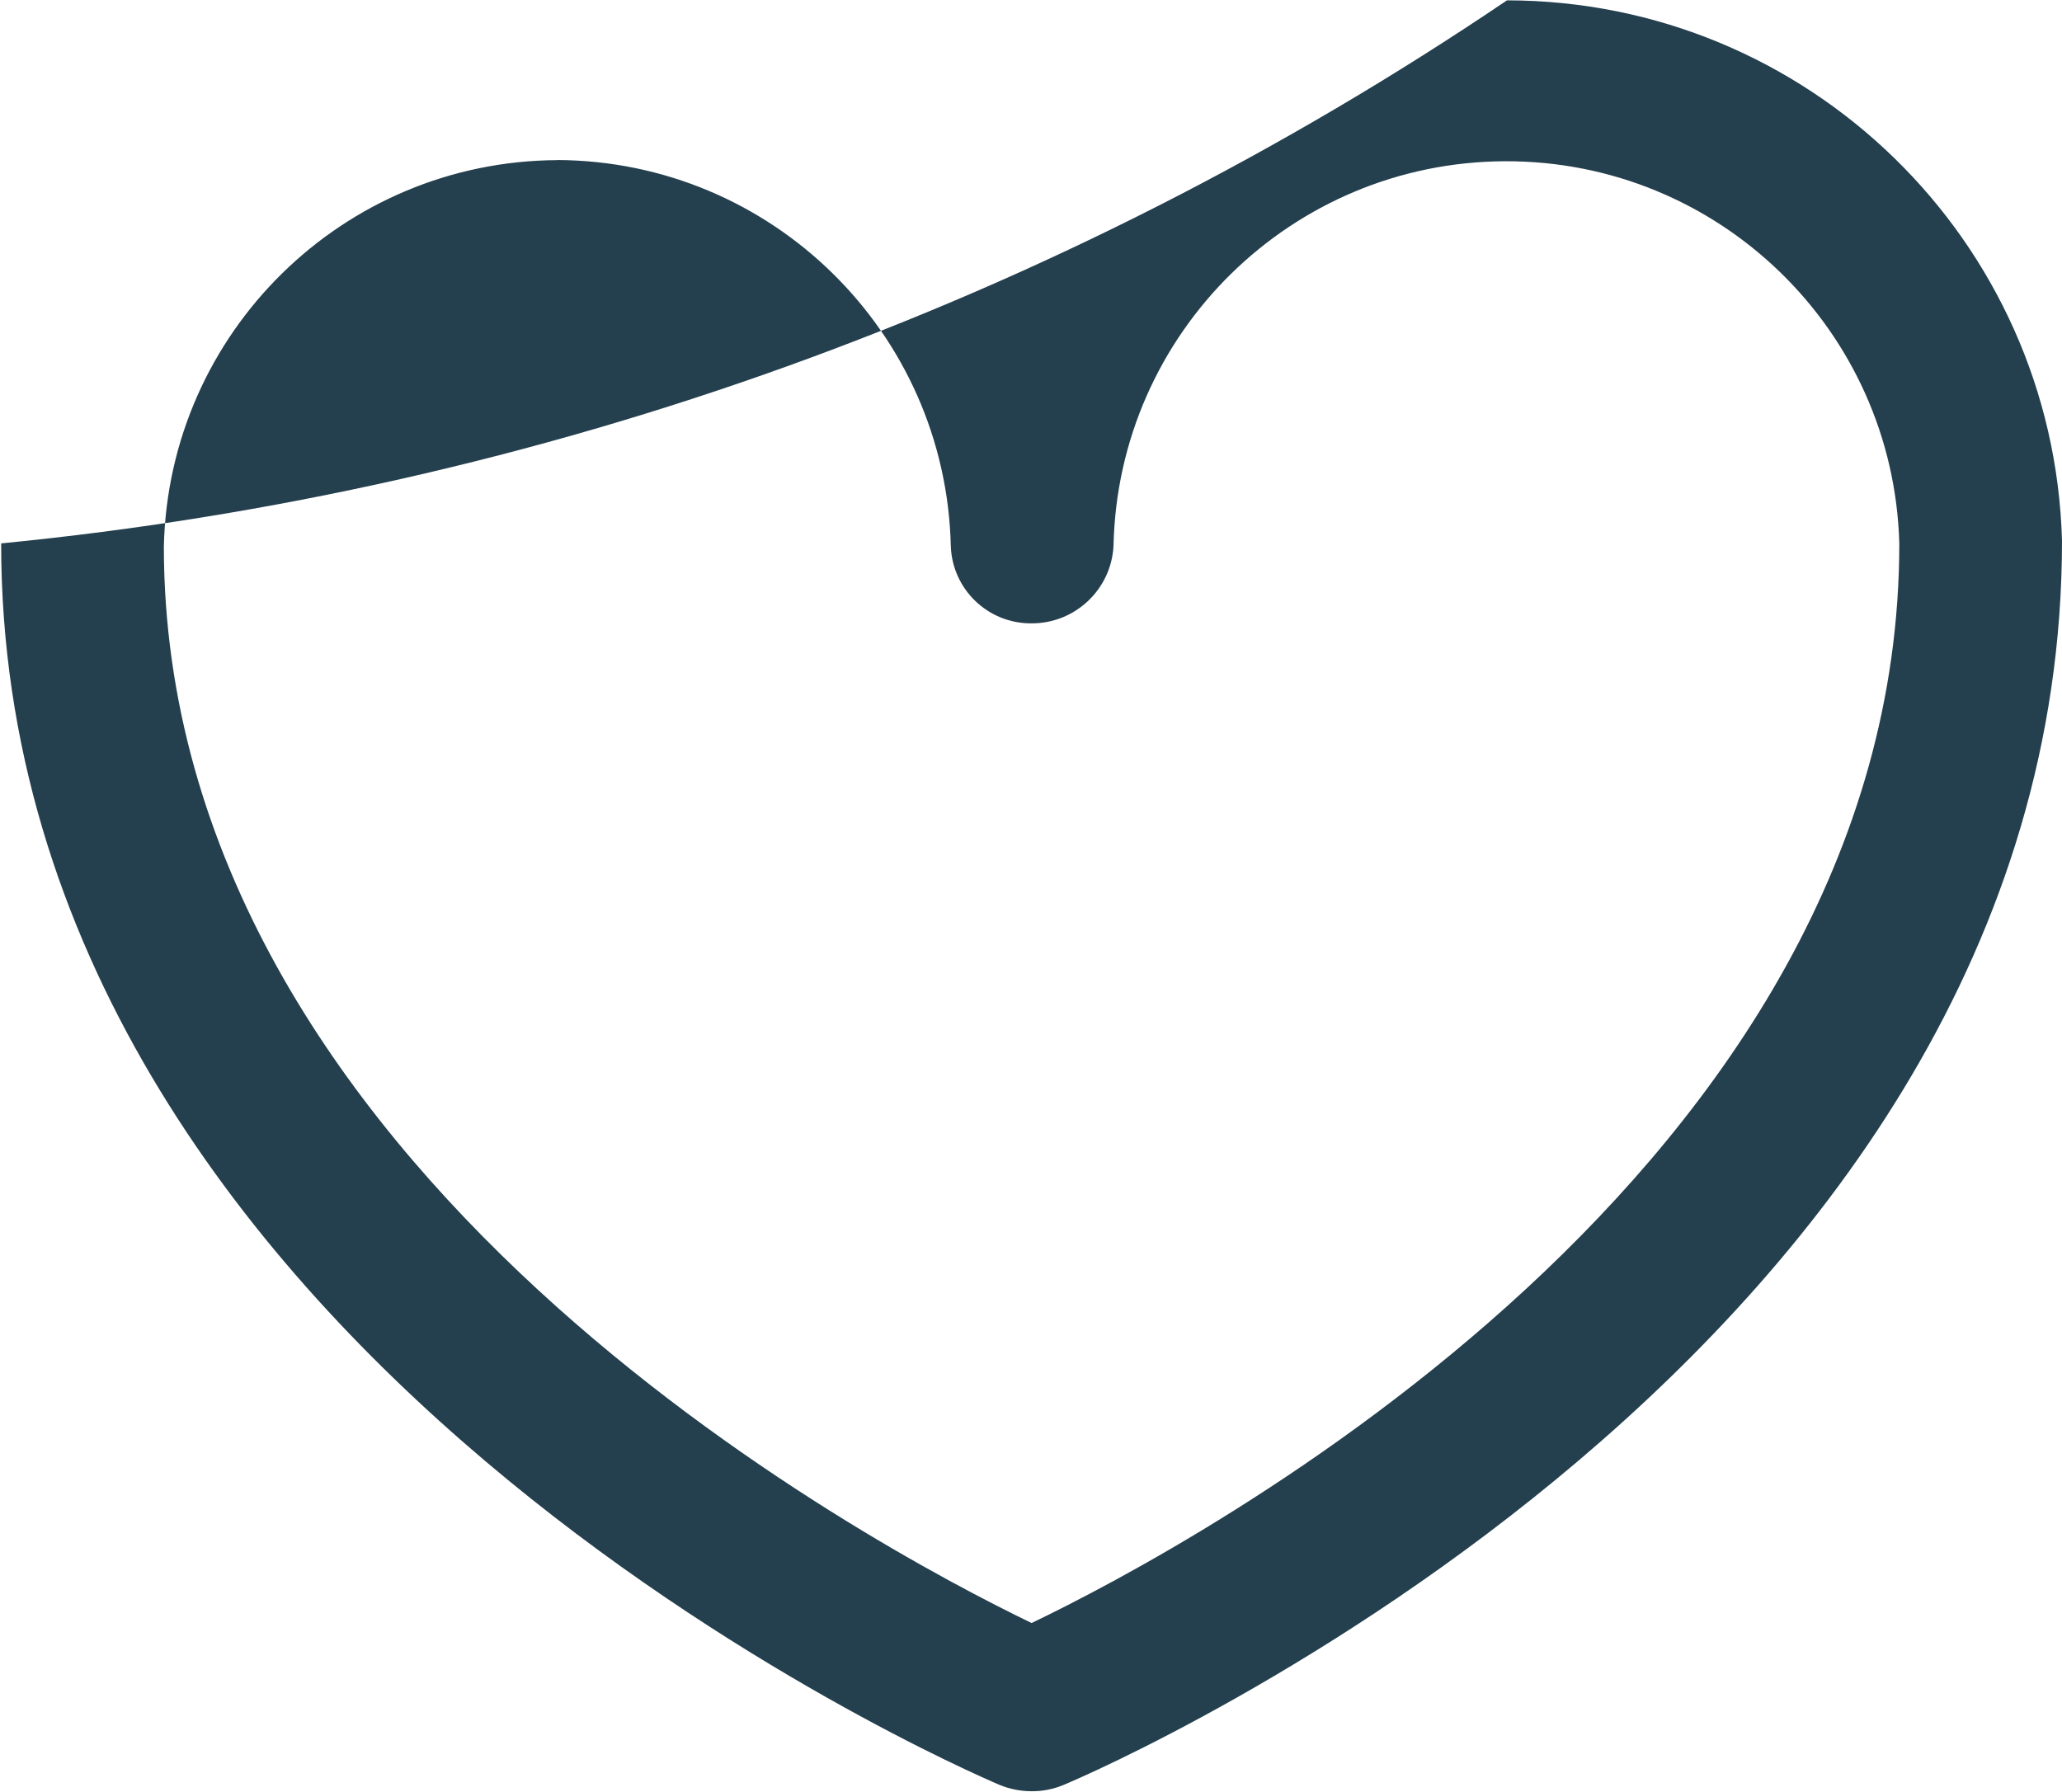
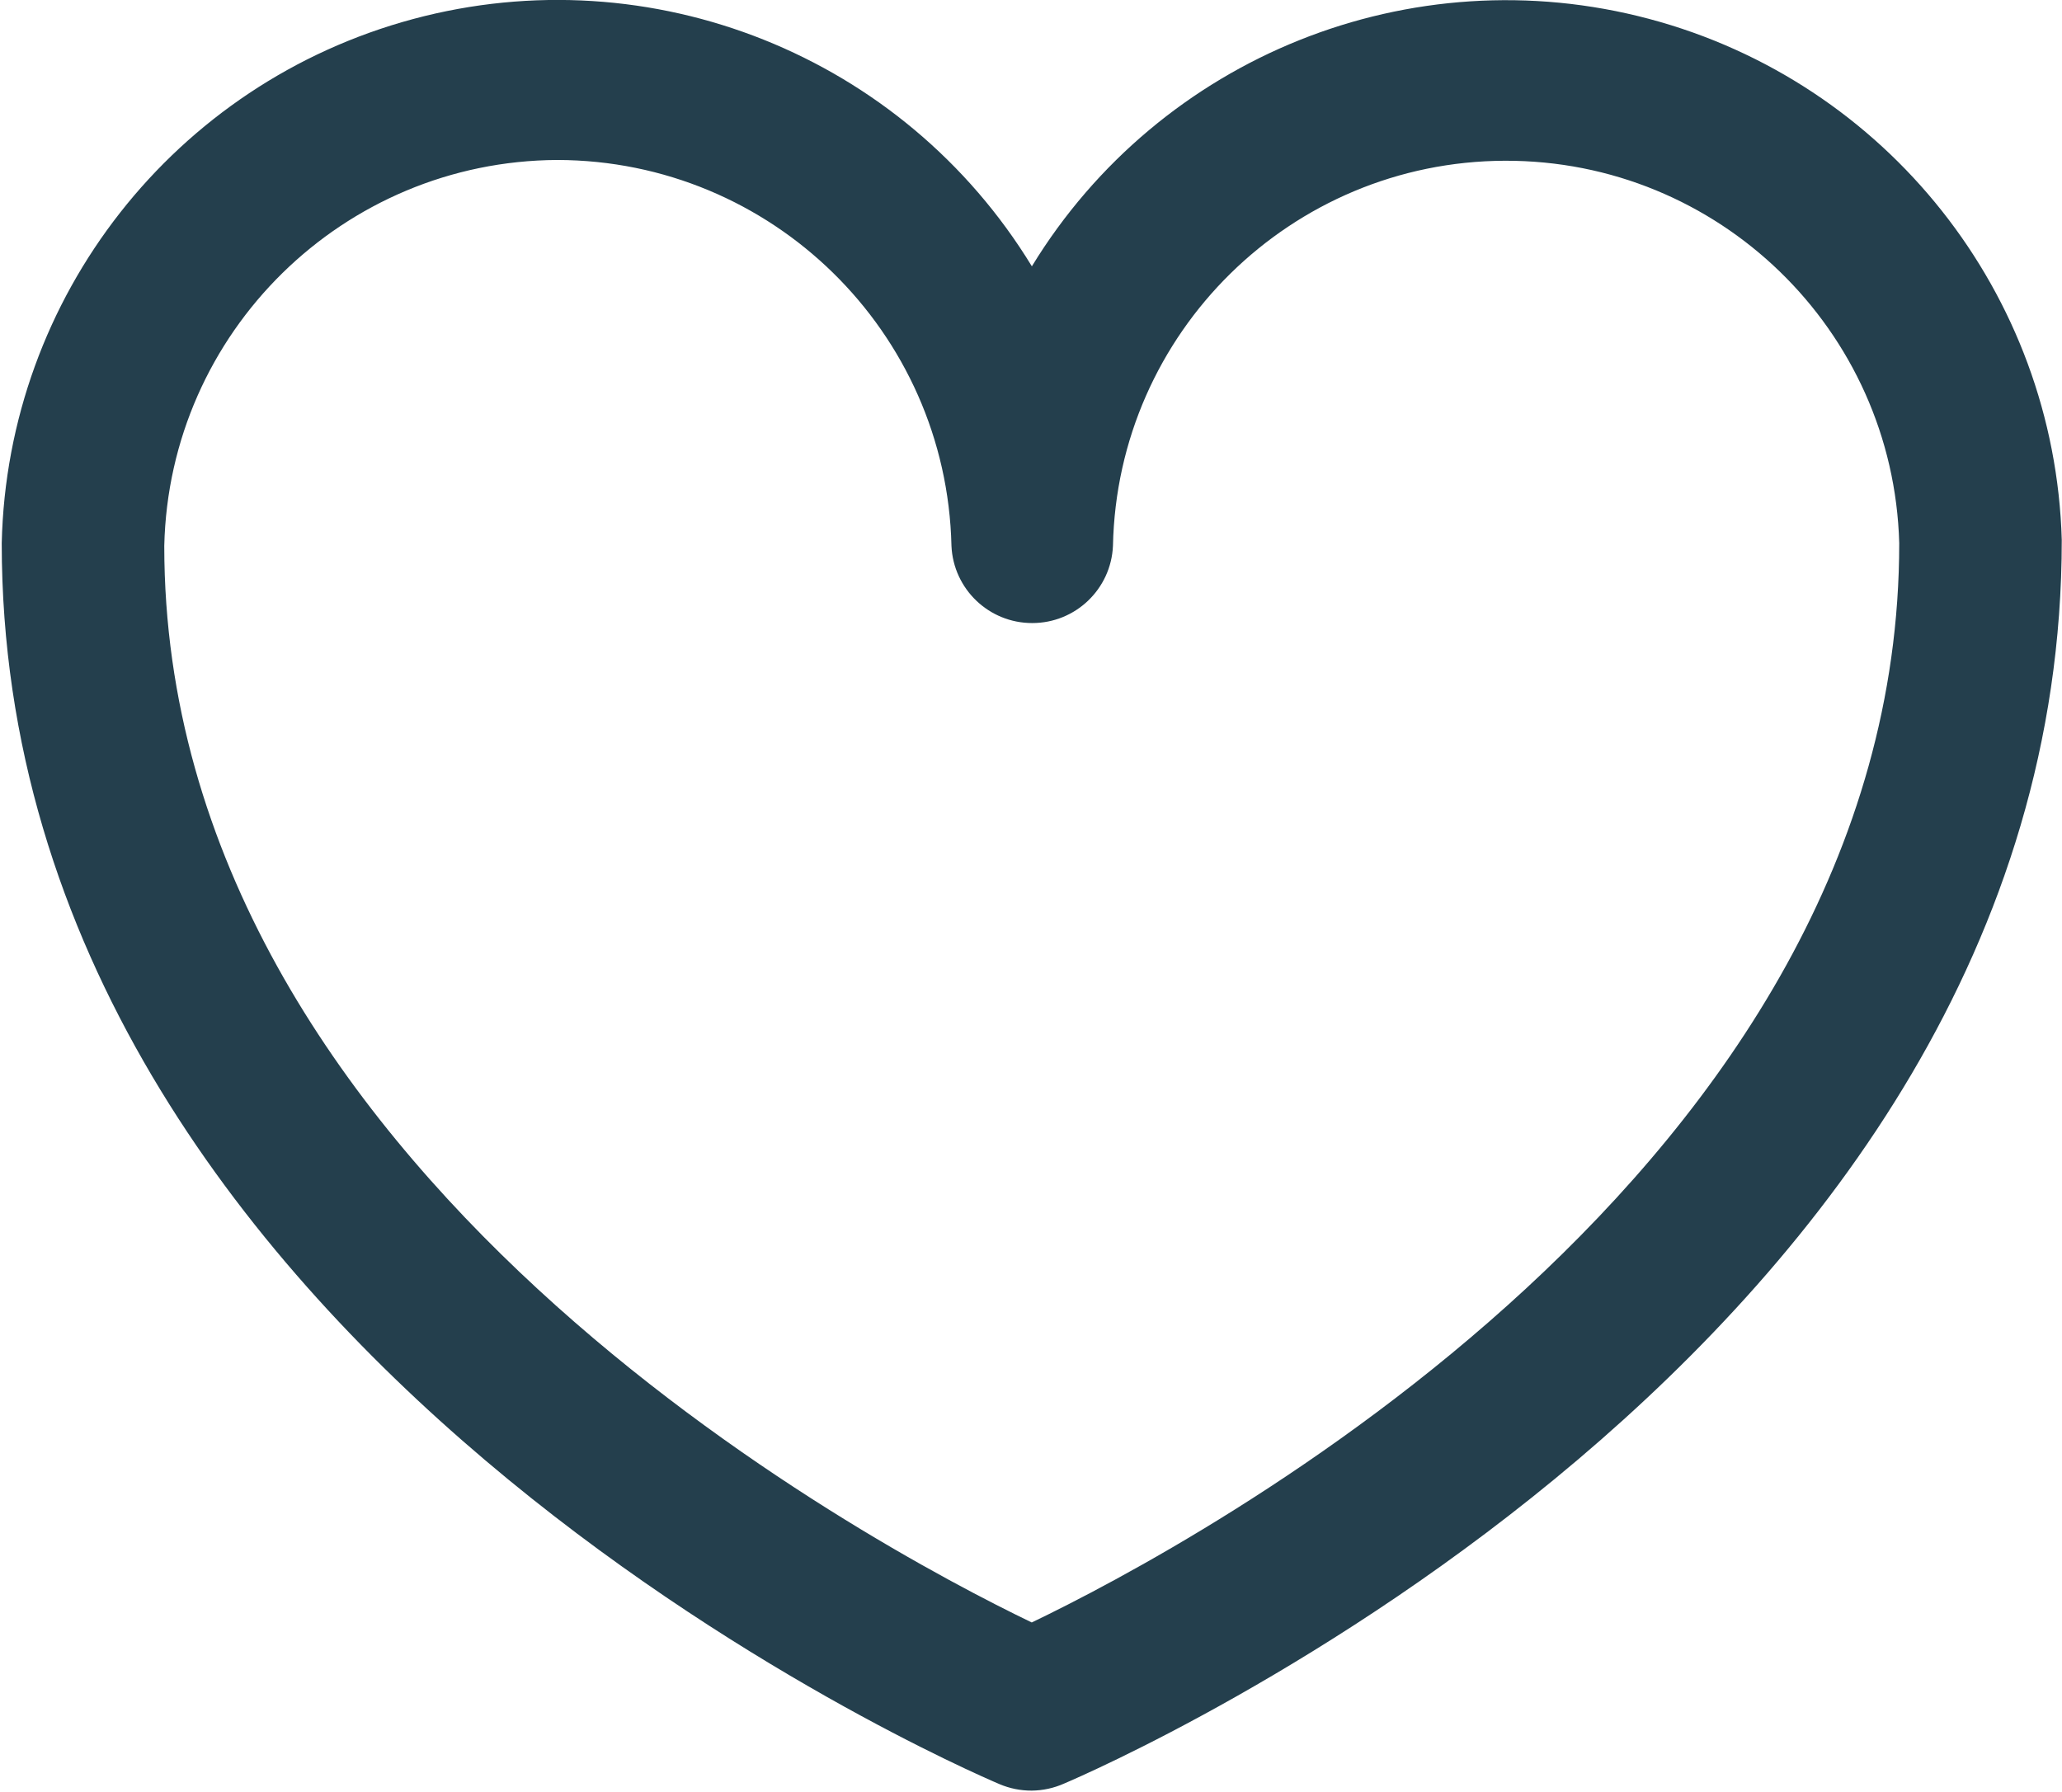
- <svg xmlns="http://www.w3.org/2000/svg" width="17.87" height="15.531" viewBox="0 0 17.87 15.531">
+ <svg xmlns="http://www.w3.org/2000/svg" width="17.875" height="15.531" viewBox="0 0 17.875 15.531">
  <defs>
    <style>
      .cls-1 {
        fill: #243f4d;
        fill-rule: evenodd;
      }
    </style>
  </defs>
-   <path class="cls-1" d="M1648.91,86.245a0.731,0.731,0,0,1-.28-0.056c-0.35-.15-8.65-3.749-8.65-10.76a28.181,28.181,0,0,0,13.05-4.707,4.817,4.817,0,0,1,4.81,4.684c0,7.034-8.29,10.634-8.65,10.783A0.7,0.7,0,0,1,1648.91,86.245Zm-4.11-14.138a3.427,3.427,0,0,0-3.41,3.346c0,5.407,6.13,8.662,7.52,9.334,1.4-.672,7.52-3.93,7.52-9.358a3.406,3.406,0,0,0-6.81.024,0.709,0.709,0,0,1-.71.669h0a0.694,0.694,0,0,1-.7-0.669A3.427,3.427,0,0,0,1644.8,72.106Z" transform="translate(-1639.97 -70.719)" />
+   <path class="cls-1" d="M9.913,16.244a0.706,0.706,0,0,1-.279-0.056c-0.353-.15-8.65-3.749-8.65-10.76a4.818,4.818,0,0,1,8.93-2.4A4.818,4.818,0,0,1,18.842,5.4c0,7.034-8.3,10.634-8.649,10.783A0.709,0.709,0,0,1,9.913,16.244ZM5.8,2.106A3.424,3.424,0,0,0,2.393,5.452c0,5.407,6.125,8.662,7.52,9.334,1.4-.672,7.52-3.93,7.52-9.358a3.409,3.409,0,0,0-6.816.024,0.7,0.7,0,0,1-.7.669h0a0.7,0.7,0,0,1-.7-0.669A3.424,3.424,0,0,0,5.8,2.106Z" transform="translate(-0.969 -0.719)" />
</svg>
